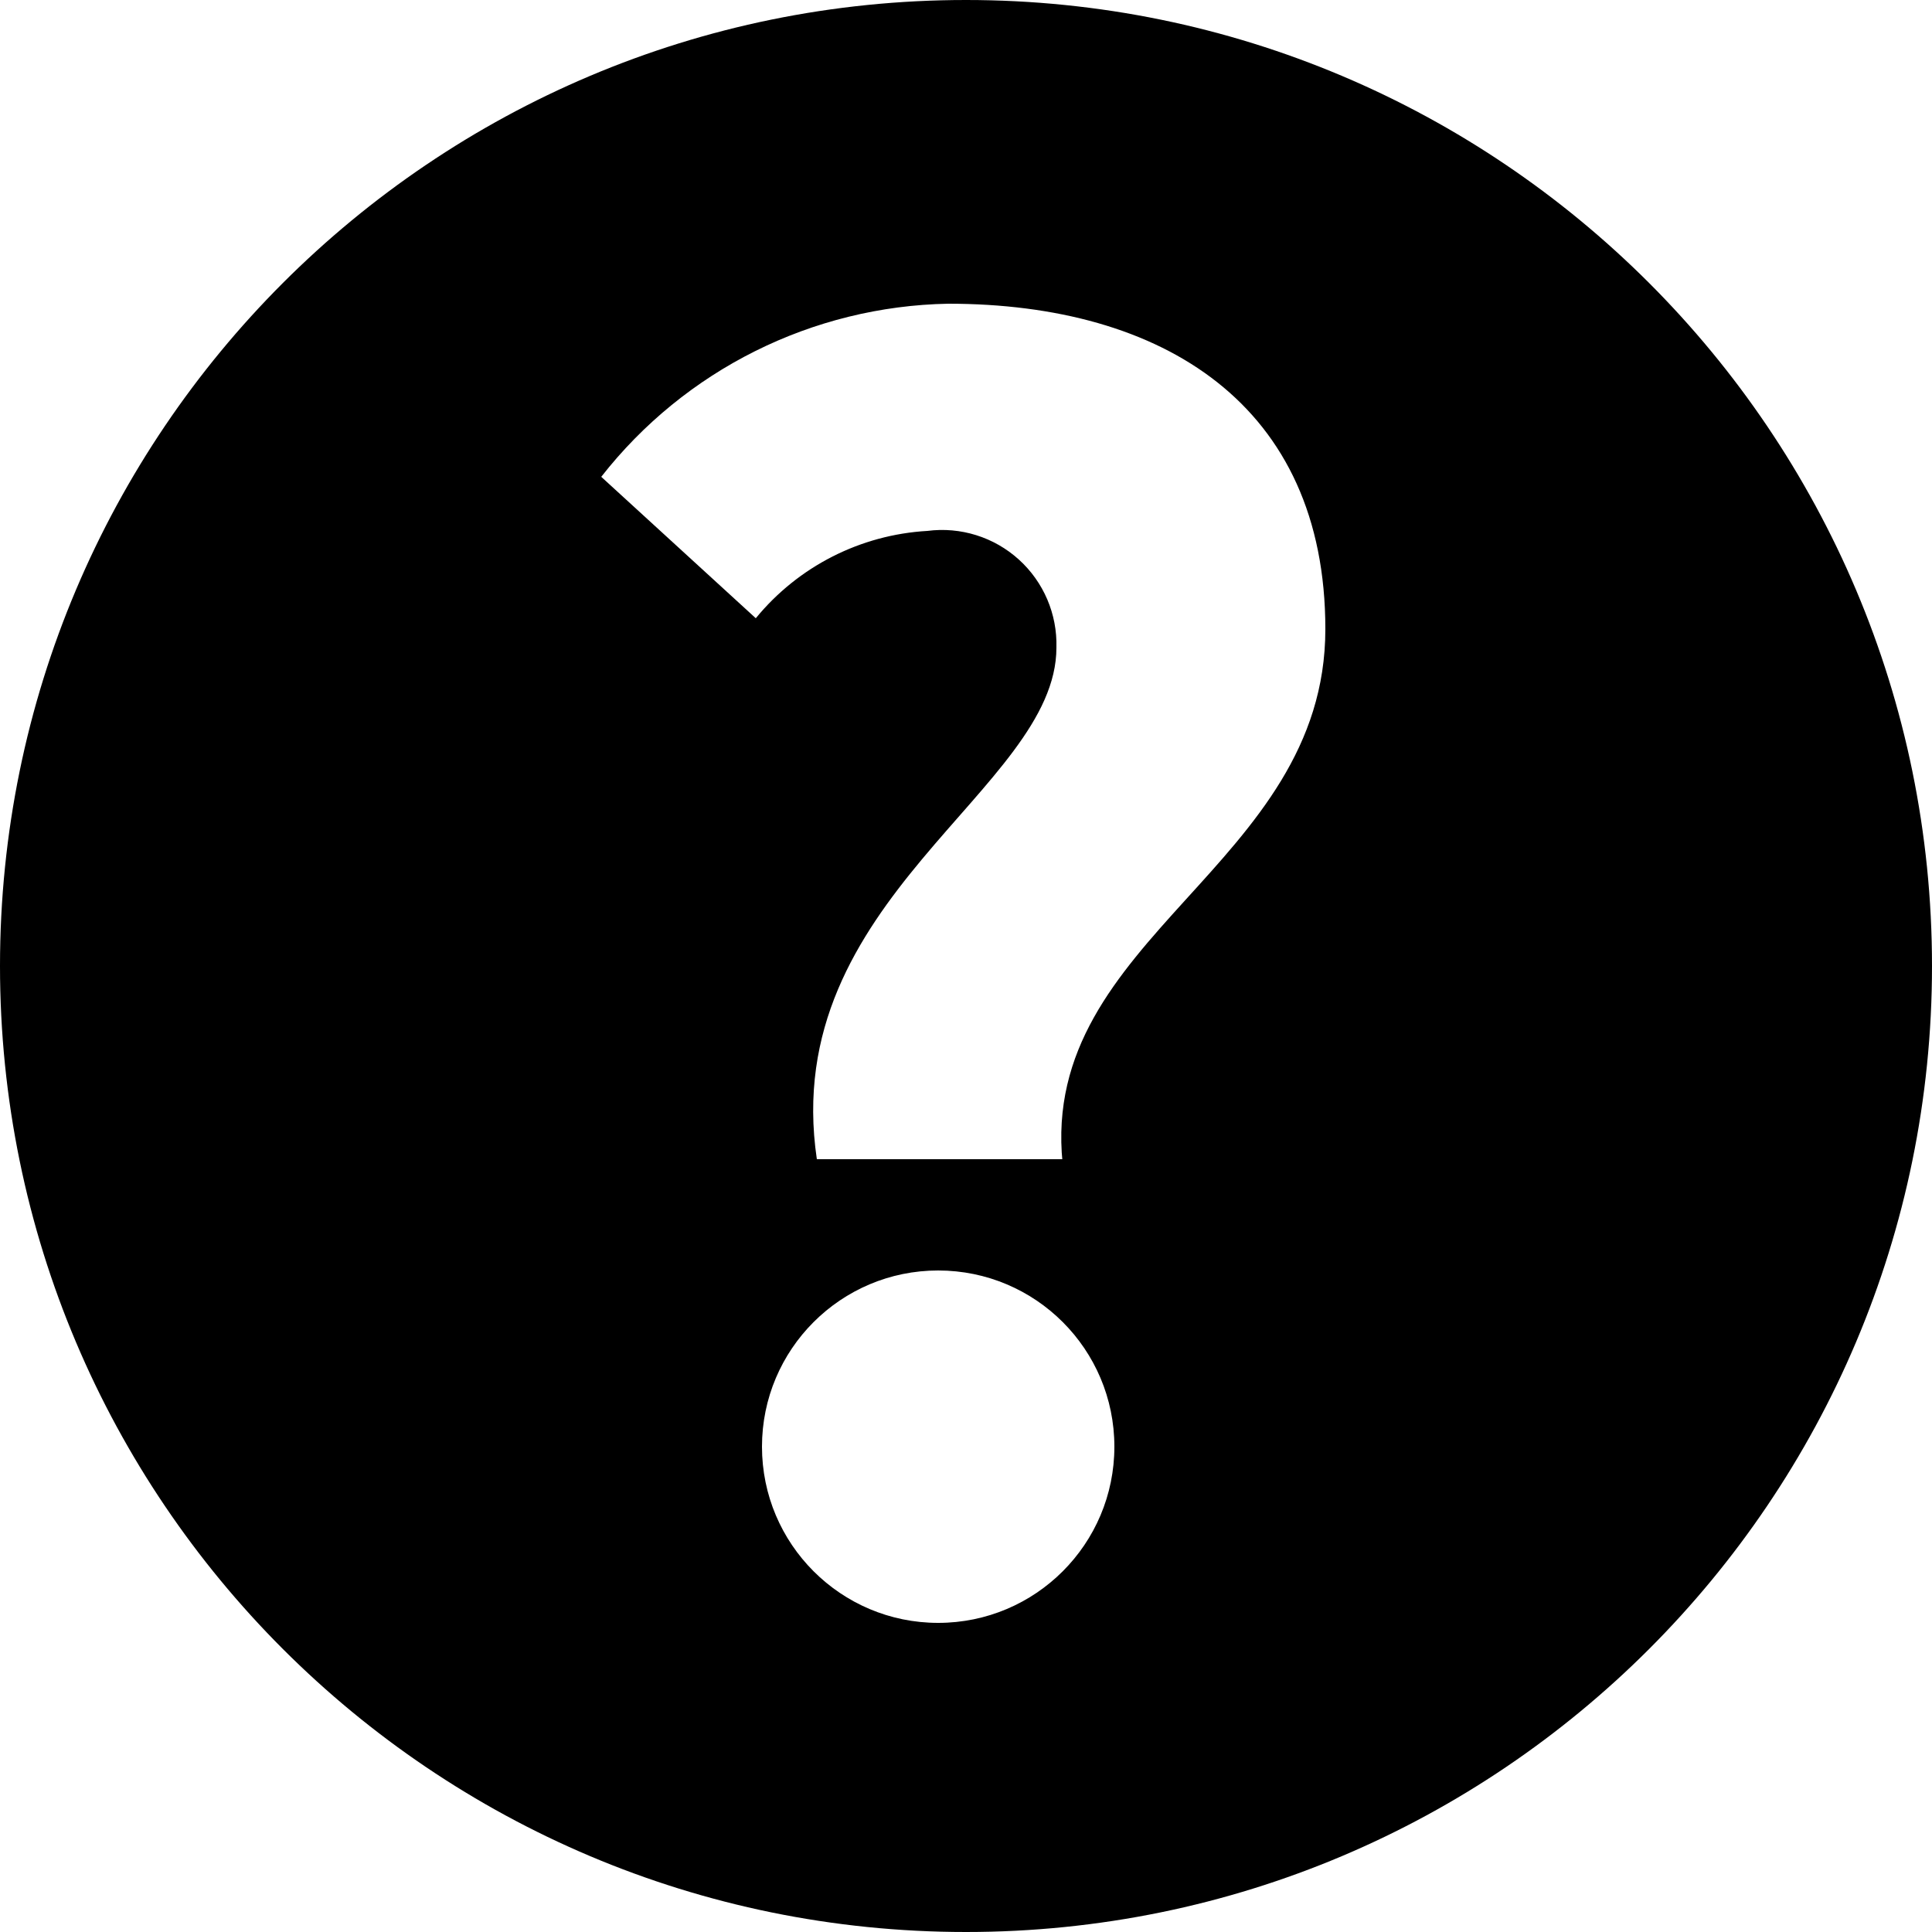
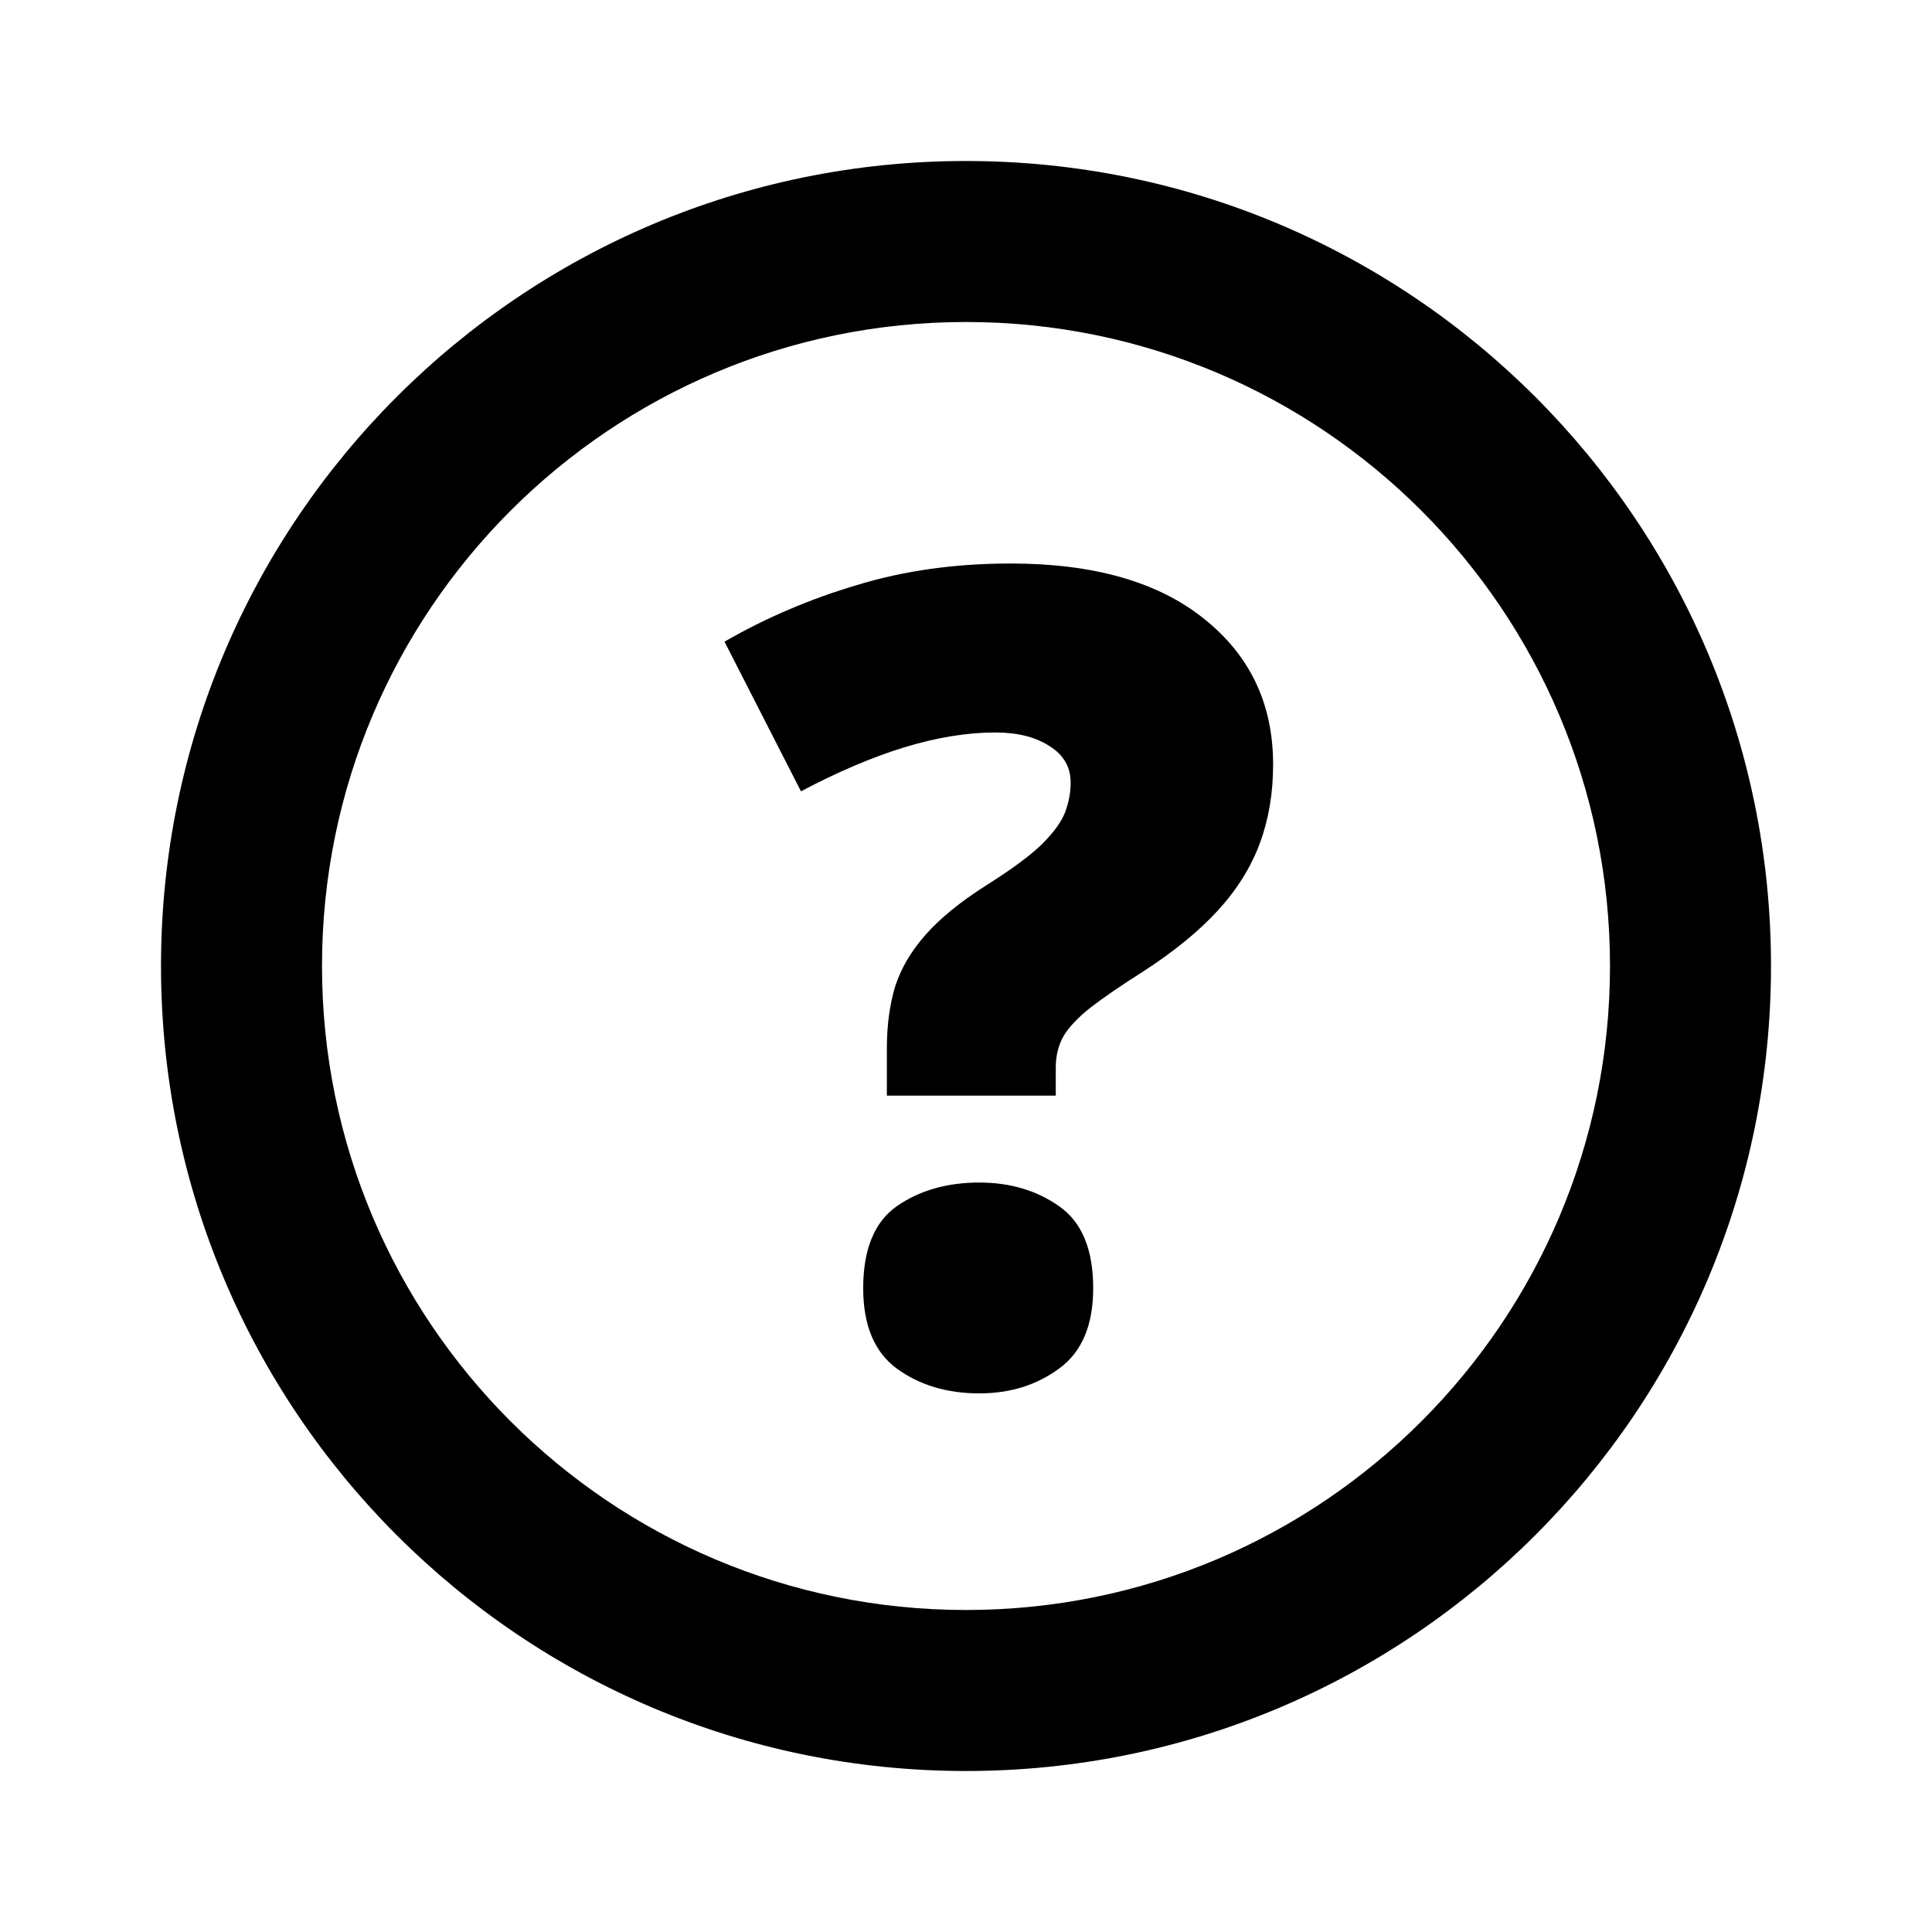
- <svg xmlns="http://www.w3.org/2000/svg" version="1.1" viewBox="0 0 25 25">
-   <path d="m12.5 0a12.5 12.5 0 1 0 12.5 12.5 12.5 12.5 0 0 0-12.5-12.5zm-0.36 21a2.28 2.28 0 0 1 0-4.56 2.28 2.28 0 0 1 0 4.56zm1.61-6h-3.18c-0.5-3.37 3.1-4.78 3.1-6.62a1.48 1.48 0 0 0-1.67-1.51 3.1 3.1 0 0 0-2.22 1.13l-2-1.83a5.84 5.84 0 0 1 4.49-2.24c2.78 0 4.88 1.31 4.88 4.21 0 3.07-3.7 3.98-3.4 6.91z" fill="currentColor" />
+ <svg xmlns="http://www.w3.org/2000/svg" width="24" height="24" viewBox="0 0 24 24" fill="none">
+   <path fill="currentColor" d="M11.017 13.023V13.61H13.115V13.262C13.115 13.116 13.147 12.986 13.211 12.872C13.279 12.758 13.391 12.64 13.546 12.517C13.705 12.394 13.922 12.245 14.195 12.072C14.583 11.822 14.895 11.566 15.132 11.307C15.369 11.047 15.542 10.769 15.651 10.473C15.761 10.176 15.815 9.851 15.815 9.495C15.815 8.748 15.531 8.146 14.961 7.69C14.391 7.23 13.589 7 12.555 7C11.867 7 11.231 7.089 10.648 7.267C10.064 7.44 9.515 7.674 9 7.971L9.95 9.83C10.406 9.589 10.834 9.406 11.235 9.283C11.641 9.16 12.017 9.099 12.363 9.099C12.641 9.099 12.867 9.156 13.04 9.27C13.213 9.379 13.3 9.529 13.3 9.721C13.3 9.844 13.277 9.967 13.231 10.09C13.186 10.208 13.09 10.341 12.944 10.486C12.799 10.628 12.571 10.796 12.261 10.992C11.937 11.197 11.684 11.402 11.502 11.607C11.32 11.812 11.192 12.029 11.119 12.257C11.051 12.485 11.017 12.74 11.017 13.023Z" />
+   <path fill="currentColor" d="M11.14 14.984C10.862 15.18 10.723 15.52 10.723 16.003C10.723 16.463 10.862 16.796 11.14 17.001C11.422 17.206 11.764 17.309 12.165 17.309C12.548 17.309 12.878 17.206 13.156 17.001C13.439 16.796 13.58 16.463 13.58 16.003C13.58 15.52 13.439 15.18 13.156 14.984C12.878 14.788 12.548 14.69 12.165 14.69C11.764 14.69 11.422 14.788 11.14 14.984Z" />
+   <path fill="currentColor" fill-rule="evenodd" clip-rule="evenodd" d="M12 2C6.477 2 2 6.477 2 12C2 17.523 6.477 22 12 22C17.523 22 22 17.523 22 12C22 6.477 17.523 2 12 2ZM4 12C4 7.582 7.582 4 12 4C16.418 4 20 7.582 20 12C20 16.418 16.418 20 12 20C7.582 20 4 16.418 4 12Z" />
</svg>
